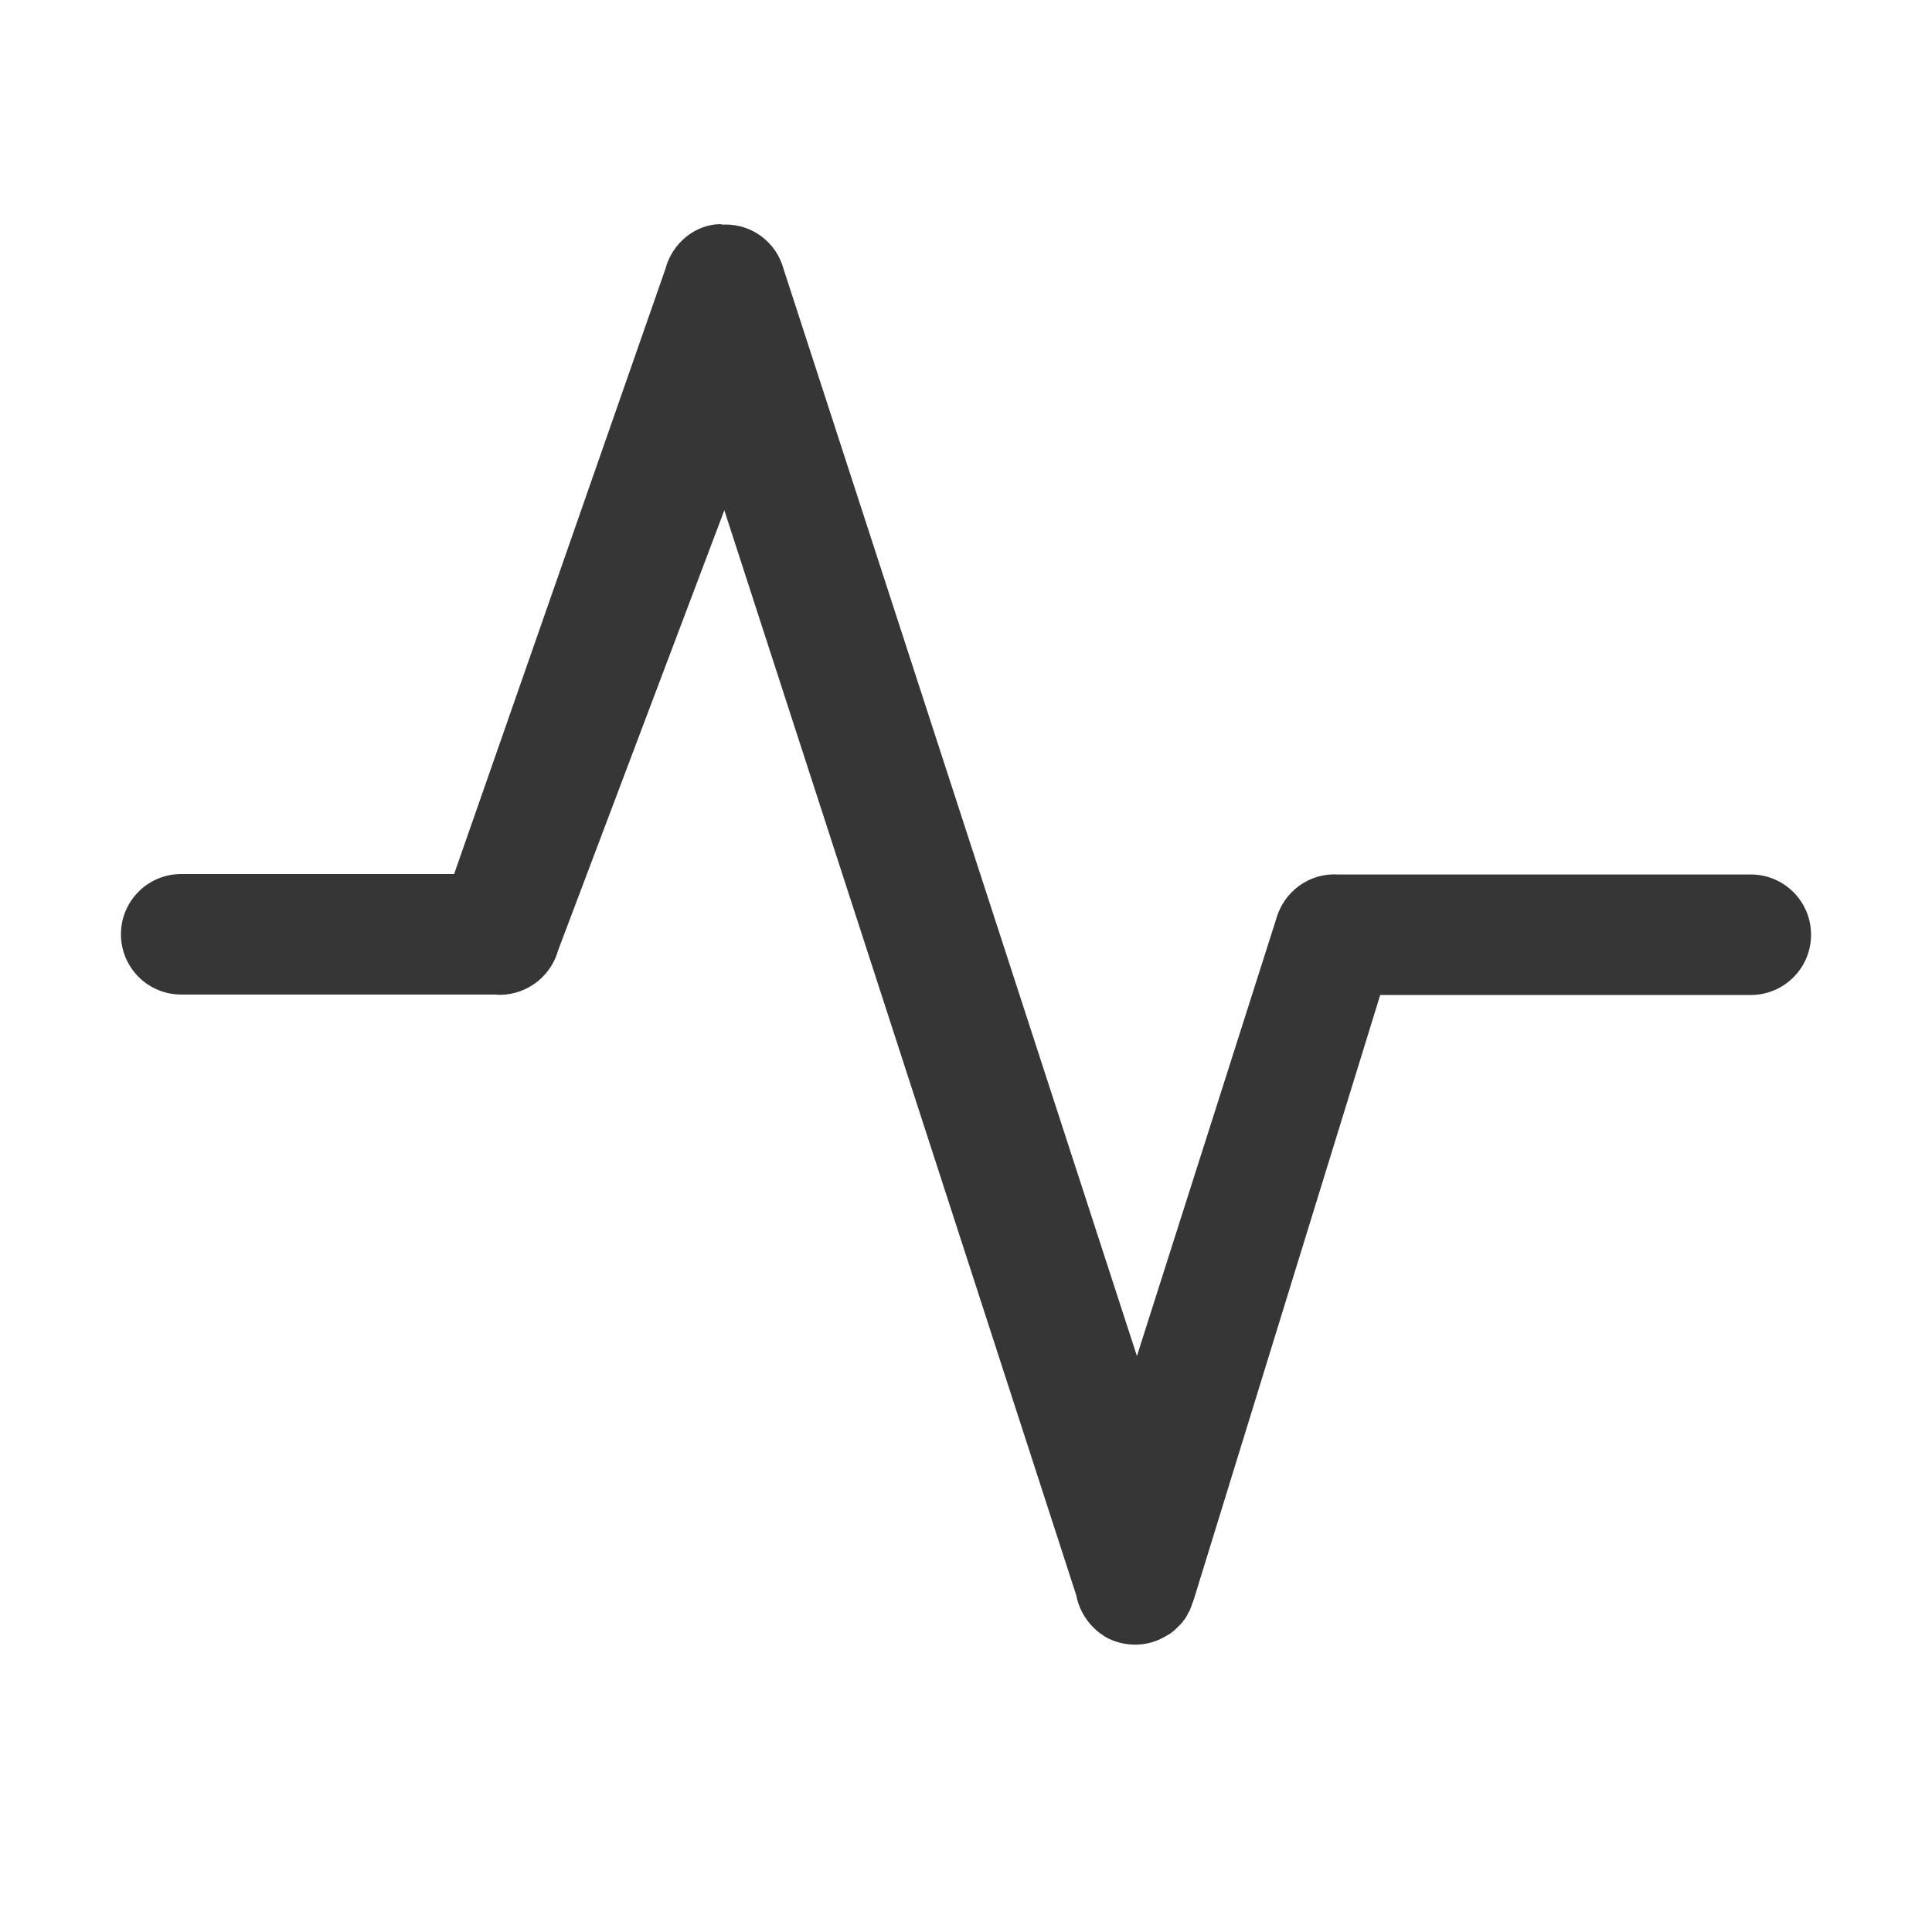
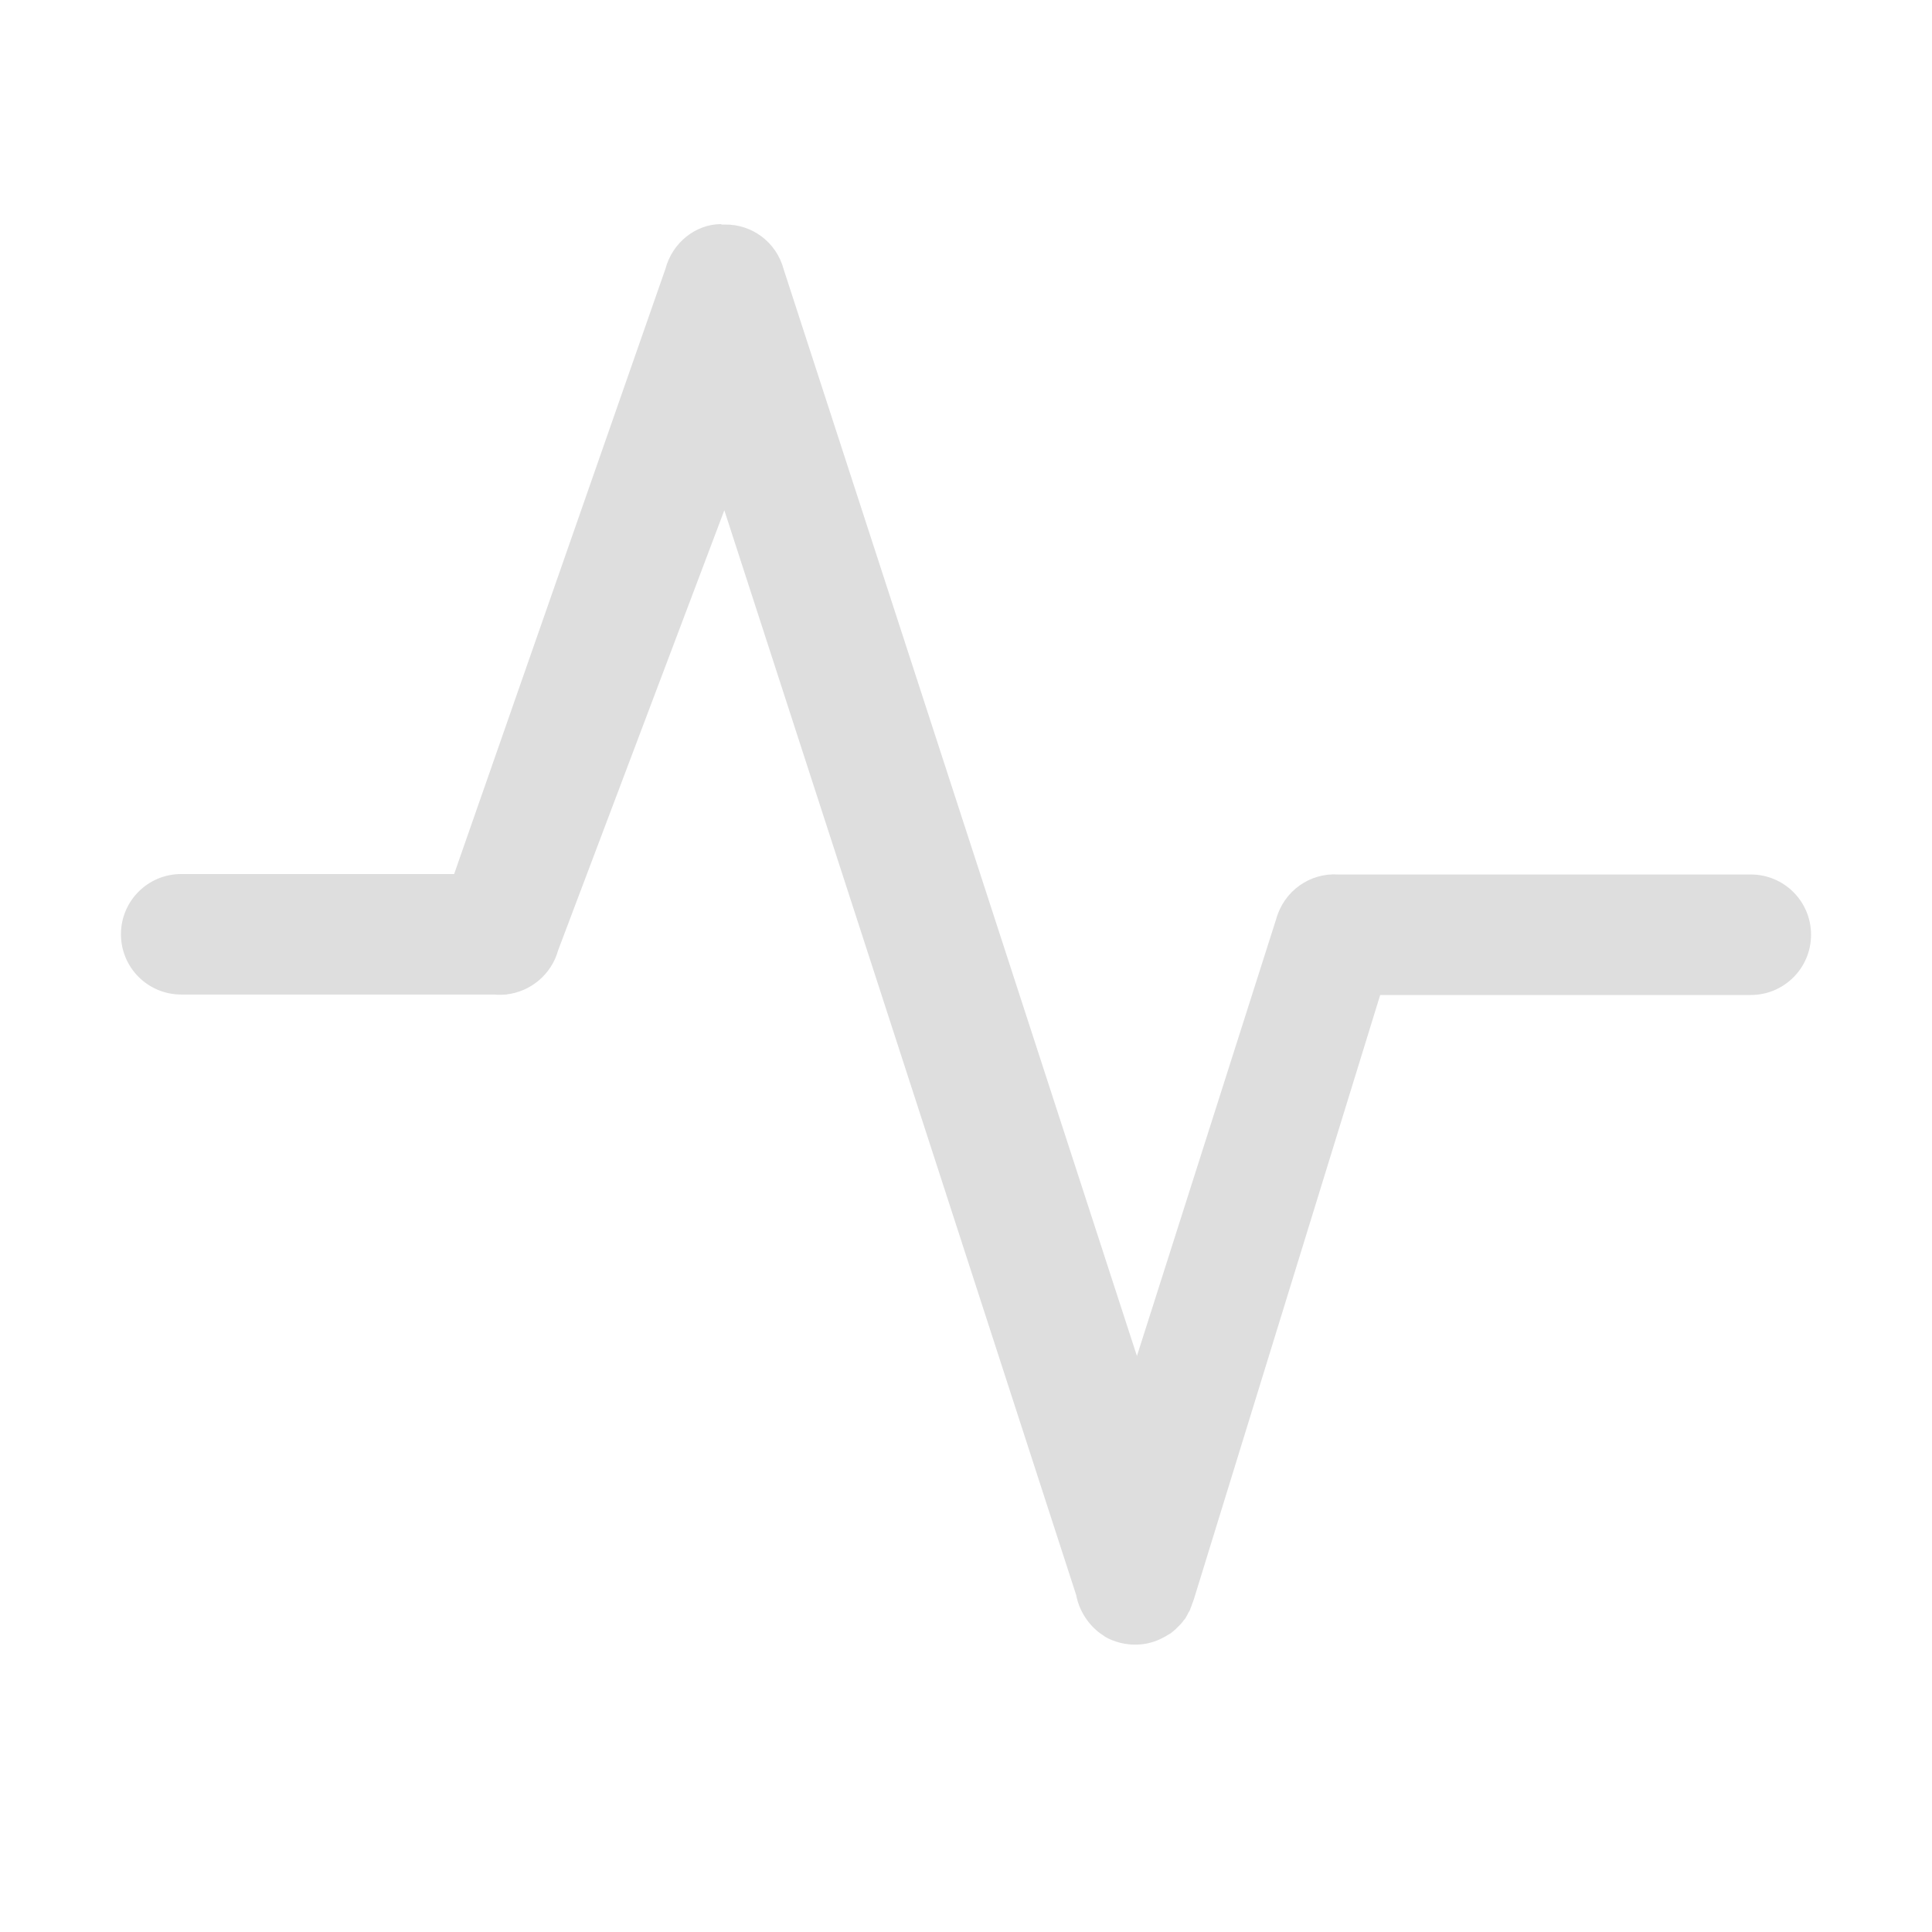
<svg xmlns="http://www.w3.org/2000/svg" width="16" height="16" viewBox="0 0 4.233 4.233" version="1.1" id="svg11945">
  <defs id="defs11942" />
-   <path id="rect3929" style="fill:#363636;fill-opacity:1;stroke-width:0.661;stroke-linecap:round;stroke-linejoin:round" d="m 1.58,0.491 c -0.056,0 -0.107,0.041 -0.122,0.098 L 0.995,1.915 H 0.397 c -0.073,0 -0.132,0.059 -0.132,0.132 0,0.073 0.059,0.132 0.132,0.132 h 0.686 c 0.008,7.925e-4 0.016,7.131e-4 0.024,0 h 0.003 v -2.583e-4 c 0.052,-0.006 0.098,-0.043 0.113,-0.097 L 1.587,1.118 2.358,3.495 c 0.006,0.032 0.024,0.061 0.049,0.081 0.001,0.001 0.003,0.002 0.004,0.003 0.002,0.001 0.004,0.003 0.006,0.004 0.001,8.99e-4 0.003,0.002 0.004,0.003 0.01,0.006 0.021,0.01 0.032,0.013 0.035,0.009 0.07,0.004 0.099,-0.013 2.303e-4,-1.295e-4 5.457e-4,-1.274e-4 7.751e-4,-2.584e-4 0.002,-9.629e-4 0.003,-0.002 0.005,-0.003 1.664e-4,-1.049e-4 3.509e-4,-1.529e-4 5.167e-4,-2.584e-4 0.002,-0.001 0.003,-0.002 0.005,-0.003 1.512e-4,-1.061e-4 3.659e-4,-1.517e-4 5.167e-4,-2.583e-4 0.002,-0.001 0.003,-0.002 0.005,-0.004 h 2.585e-4 c 0.002,-0.001 0.003,-0.003 0.005,-0.004 0.001,-0.001 0.003,-0.003 0.004,-0.004 l 2.584e-4,-2.583e-4 2.584e-4,-2.584e-4 c 0.003,-0.003 0.006,-0.006 0.009,-0.009 l 2.583e-4,-2.584e-4 c 0.001,-0.002 0.003,-0.003 0.004,-0.005 l 2.583e-4,-2.584e-4 c 0.001,-0.002 0.002,-0.003 0.004,-0.005 l 2.584e-4,-2.583e-4 c 0.001,-0.002 0.002,-0.003 0.003,-0.005 1.056e-4,-1.64e-4 1.536e-4,-3.521e-4 2.584e-4,-5.167e-4 3.679e-4,-5.786e-4 6.739e-4,-0.001 0.001,-0.002 8.004e-4,-0.001 0.002,-0.003 0.002,-0.004 8.895e-4,-0.002 0.002,-0.003 0.003,-0.005 1.192e-4,-2.312e-4 3.99e-4,-8.015e-4 5.167e-4,-0.001 8.215e-4,-0.002 0.002,-0.003 0.002,-0.005 1.624e-4,-3.56e-4 3.576e-4,-6.76e-4 5.168e-4,-0.001 6.866e-4,-0.002 0.001,-0.003 0.002,-0.005 2.038e-4,-5.108e-4 3.19e-4,-0.001 5.167e-4,-0.002 2.327e-4,-5.98e-4 5.502e-4,-0.001 7.751e-4,-0.002 5.601e-4,-0.002 0.001,-0.003 0.002,-0.005 7.173e-4,-0.002 0.001,-0.004 0.002,-0.006 L 3.024,2.18 h 0.812 c 0.073,0 0.132,-0.059 0.132,-0.132 0,-0.073 -0.059,-0.132 -0.132,-0.132 H 2.932 c -0.062,-0.004 -0.119,0.036 -0.136,0.098 L 2.491,2.971 1.717,0.59 c -0.016,-0.06 -0.07,-0.099 -0.129,-0.098 -4.2e-4,-8.7e-6 -8.724e-4,4.7e-6 -0.001,0 -0.002,-2.42e-5 -0.004,-2e-7 -0.006,-2e-7 z" />
+   <path id="rect3929" style="fill:#dedede;fill-opacity:1;stroke-width:0.661;stroke-linecap:round;stroke-linejoin:round" d="m 1.58,0.491 c -0.056,0 -0.107,0.041 -0.122,0.098 L 0.995,1.915 H 0.397 c -0.073,0 -0.132,0.059 -0.132,0.132 0,0.073 0.059,0.132 0.132,0.132 h 0.686 c 0.008,7.925e-4 0.016,7.131e-4 0.024,0 h 0.003 v -2.583e-4 c 0.052,-0.006 0.098,-0.043 0.113,-0.097 L 1.587,1.118 2.358,3.495 c 0.006,0.032 0.024,0.061 0.049,0.081 0.001,0.001 0.003,0.002 0.004,0.003 0.002,0.001 0.004,0.003 0.006,0.004 0.001,8.99e-4 0.003,0.002 0.004,0.003 0.01,0.006 0.021,0.01 0.032,0.013 0.035,0.009 0.07,0.004 0.099,-0.013 2.303e-4,-1.295e-4 5.457e-4,-1.274e-4 7.751e-4,-2.584e-4 0.002,-9.629e-4 0.003,-0.002 0.005,-0.003 1.664e-4,-1.049e-4 3.509e-4,-1.529e-4 5.167e-4,-2.584e-4 0.002,-0.001 0.003,-0.002 0.005,-0.003 1.512e-4,-1.061e-4 3.659e-4,-1.517e-4 5.167e-4,-2.583e-4 0.002,-0.001 0.003,-0.002 0.005,-0.004 h 2.585e-4 c 0.002,-0.001 0.003,-0.003 0.005,-0.004 0.001,-0.001 0.003,-0.003 0.004,-0.004 l 2.584e-4,-2.583e-4 2.584e-4,-2.584e-4 c 0.003,-0.003 0.006,-0.006 0.009,-0.009 l 2.583e-4,-2.584e-4 c 0.001,-0.002 0.003,-0.003 0.004,-0.005 l 2.583e-4,-2.584e-4 c 0.001,-0.002 0.002,-0.003 0.004,-0.005 l 2.584e-4,-2.583e-4 c 0.001,-0.002 0.002,-0.003 0.003,-0.005 1.056e-4,-1.64e-4 1.536e-4,-3.521e-4 2.584e-4,-5.167e-4 3.679e-4,-5.786e-4 6.739e-4,-0.001 0.001,-0.002 8.004e-4,-0.001 0.002,-0.003 0.002,-0.004 8.895e-4,-0.002 0.002,-0.003 0.003,-0.005 1.192e-4,-2.312e-4 3.99e-4,-8.015e-4 5.167e-4,-0.001 8.215e-4,-0.002 0.002,-0.003 0.002,-0.005 1.624e-4,-3.56e-4 3.576e-4,-6.76e-4 5.168e-4,-0.001 6.866e-4,-0.002 0.001,-0.003 0.002,-0.005 2.038e-4,-5.108e-4 3.19e-4,-0.001 5.167e-4,-0.002 2.327e-4,-5.98e-4 5.502e-4,-0.001 7.751e-4,-0.002 5.601e-4,-0.002 0.001,-0.003 0.002,-0.005 7.173e-4,-0.002 0.001,-0.004 0.002,-0.006 L 3.024,2.18 h 0.812 c 0.073,0 0.132,-0.059 0.132,-0.132 0,-0.073 -0.059,-0.132 -0.132,-0.132 H 2.932 c -0.062,-0.004 -0.119,0.036 -0.136,0.098 L 2.491,2.971 1.717,0.59 c -0.016,-0.06 -0.07,-0.099 -0.129,-0.098 -4.2e-4,-8.7e-6 -8.724e-4,4.7e-6 -0.001,0 -0.002,-2.42e-5 -0.004,-2e-7 -0.006,-2e-7 z" />
</svg>
